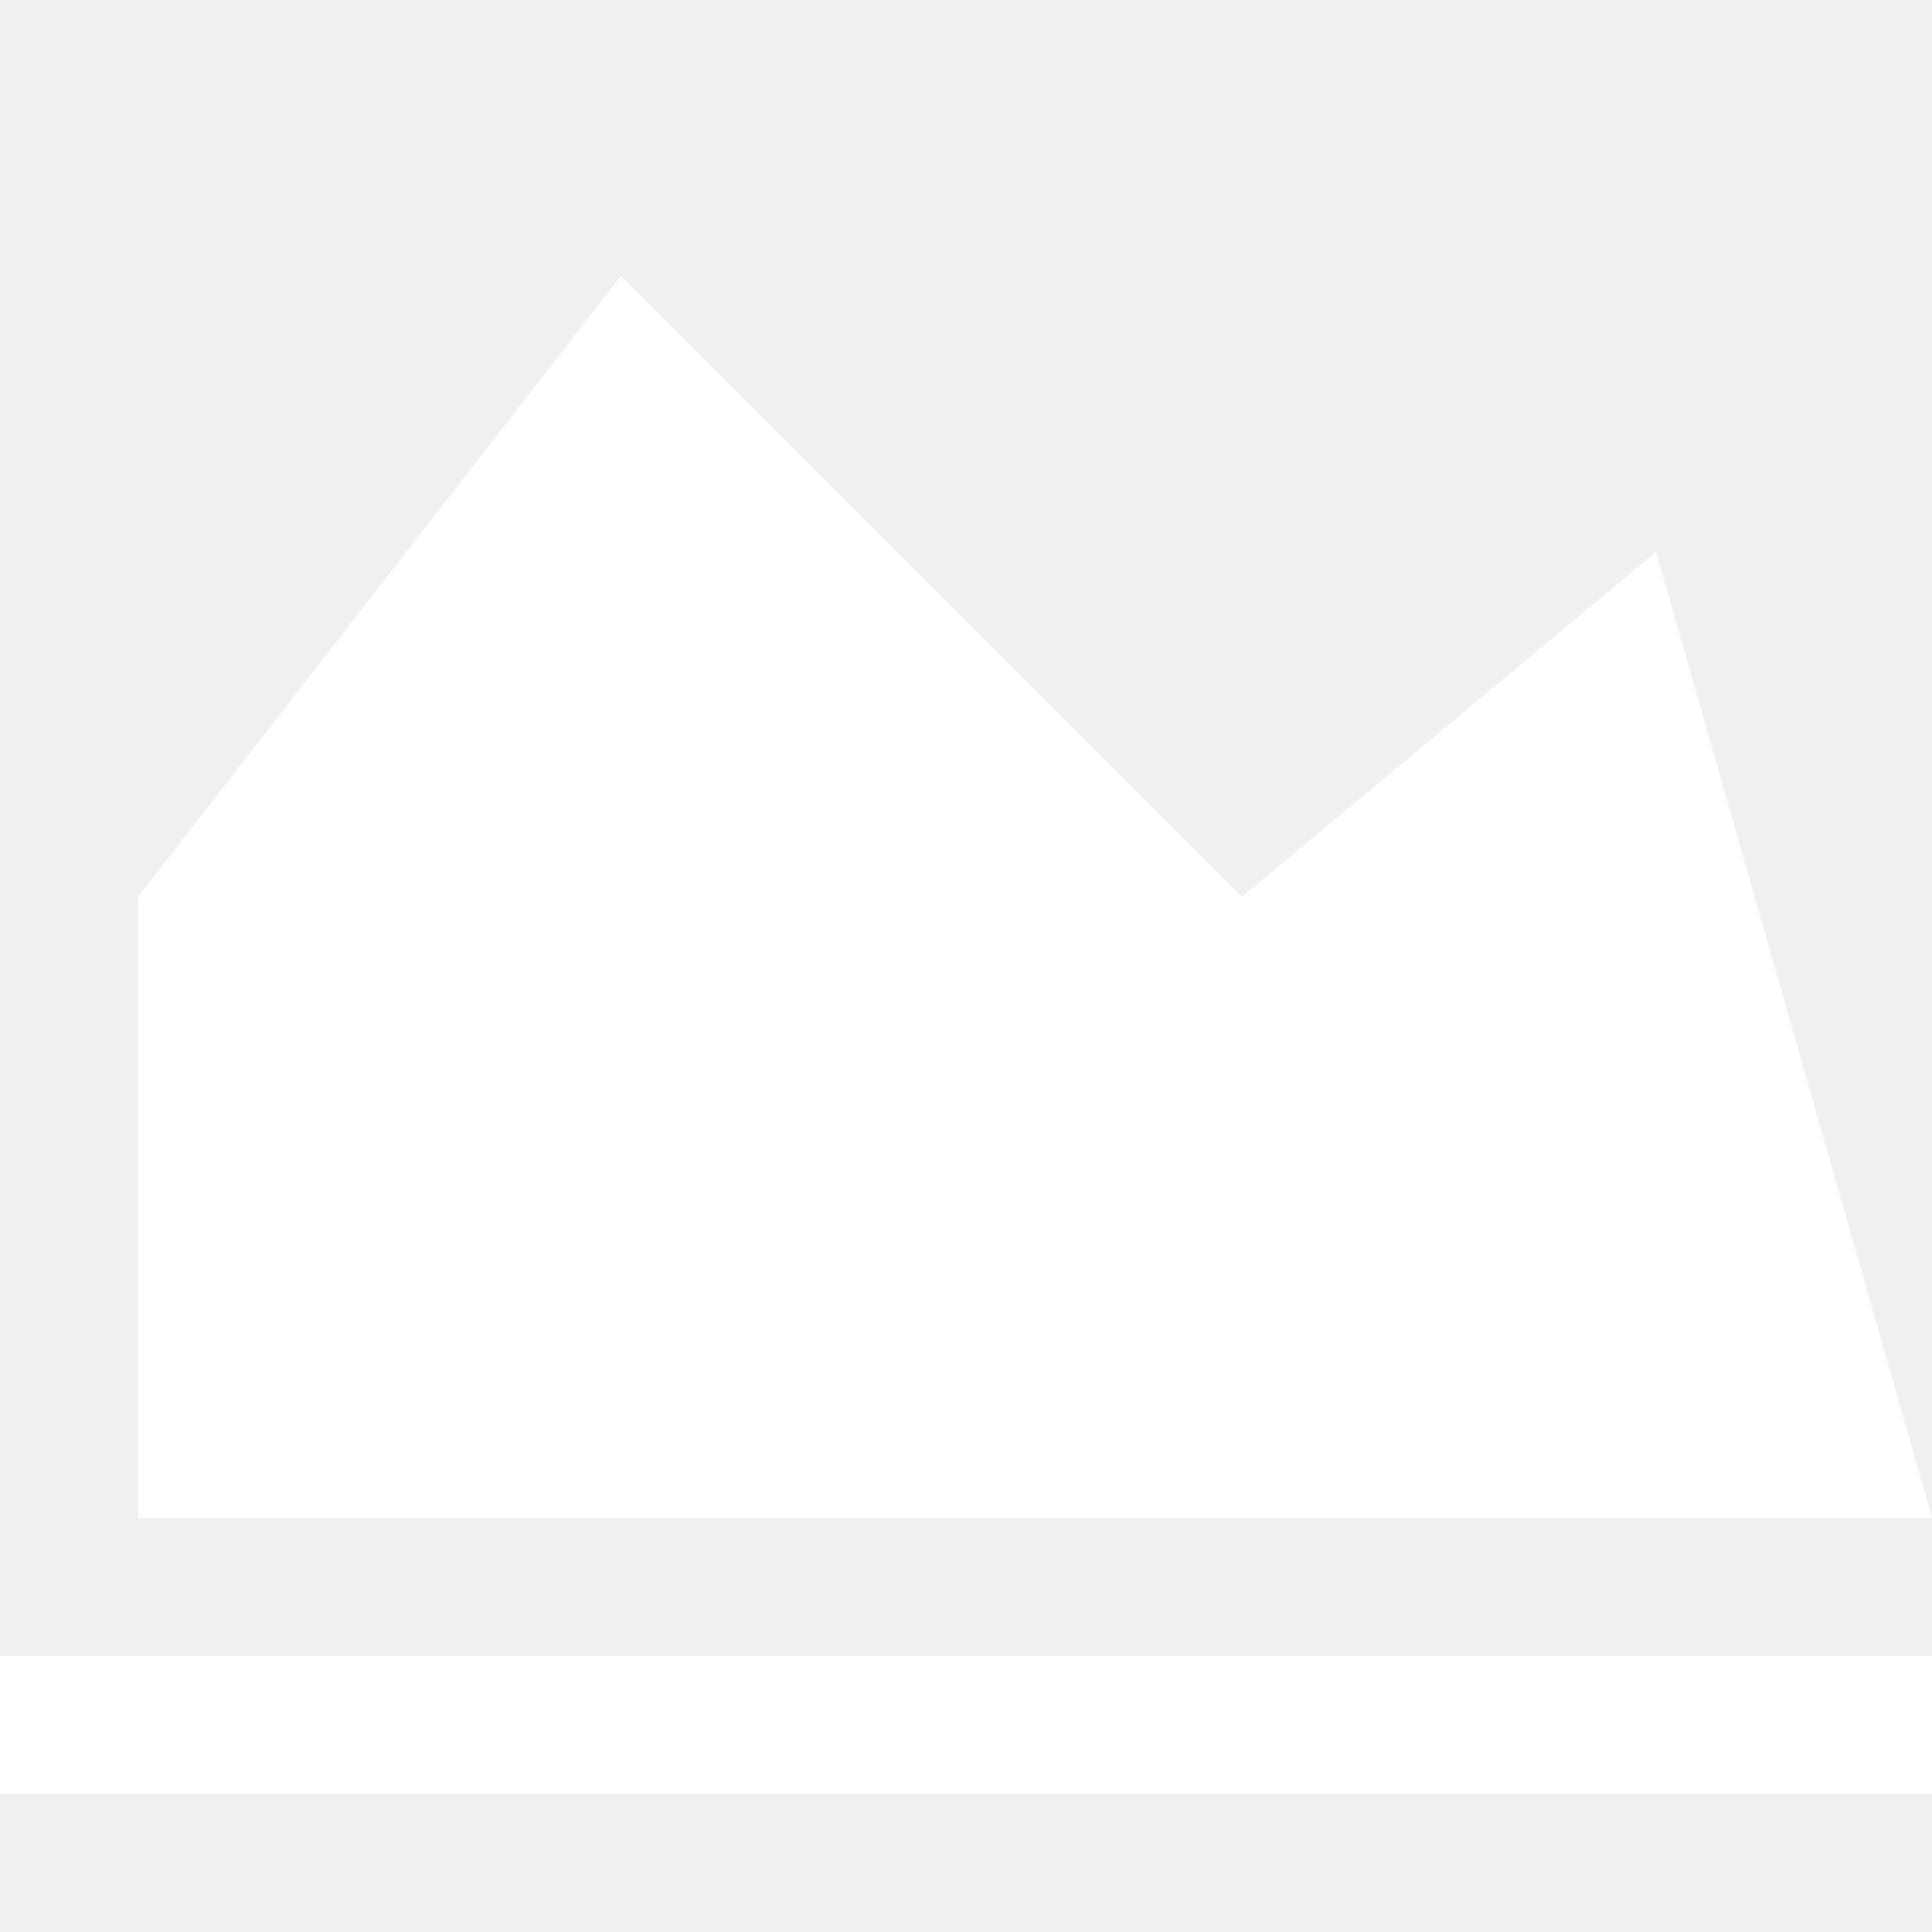
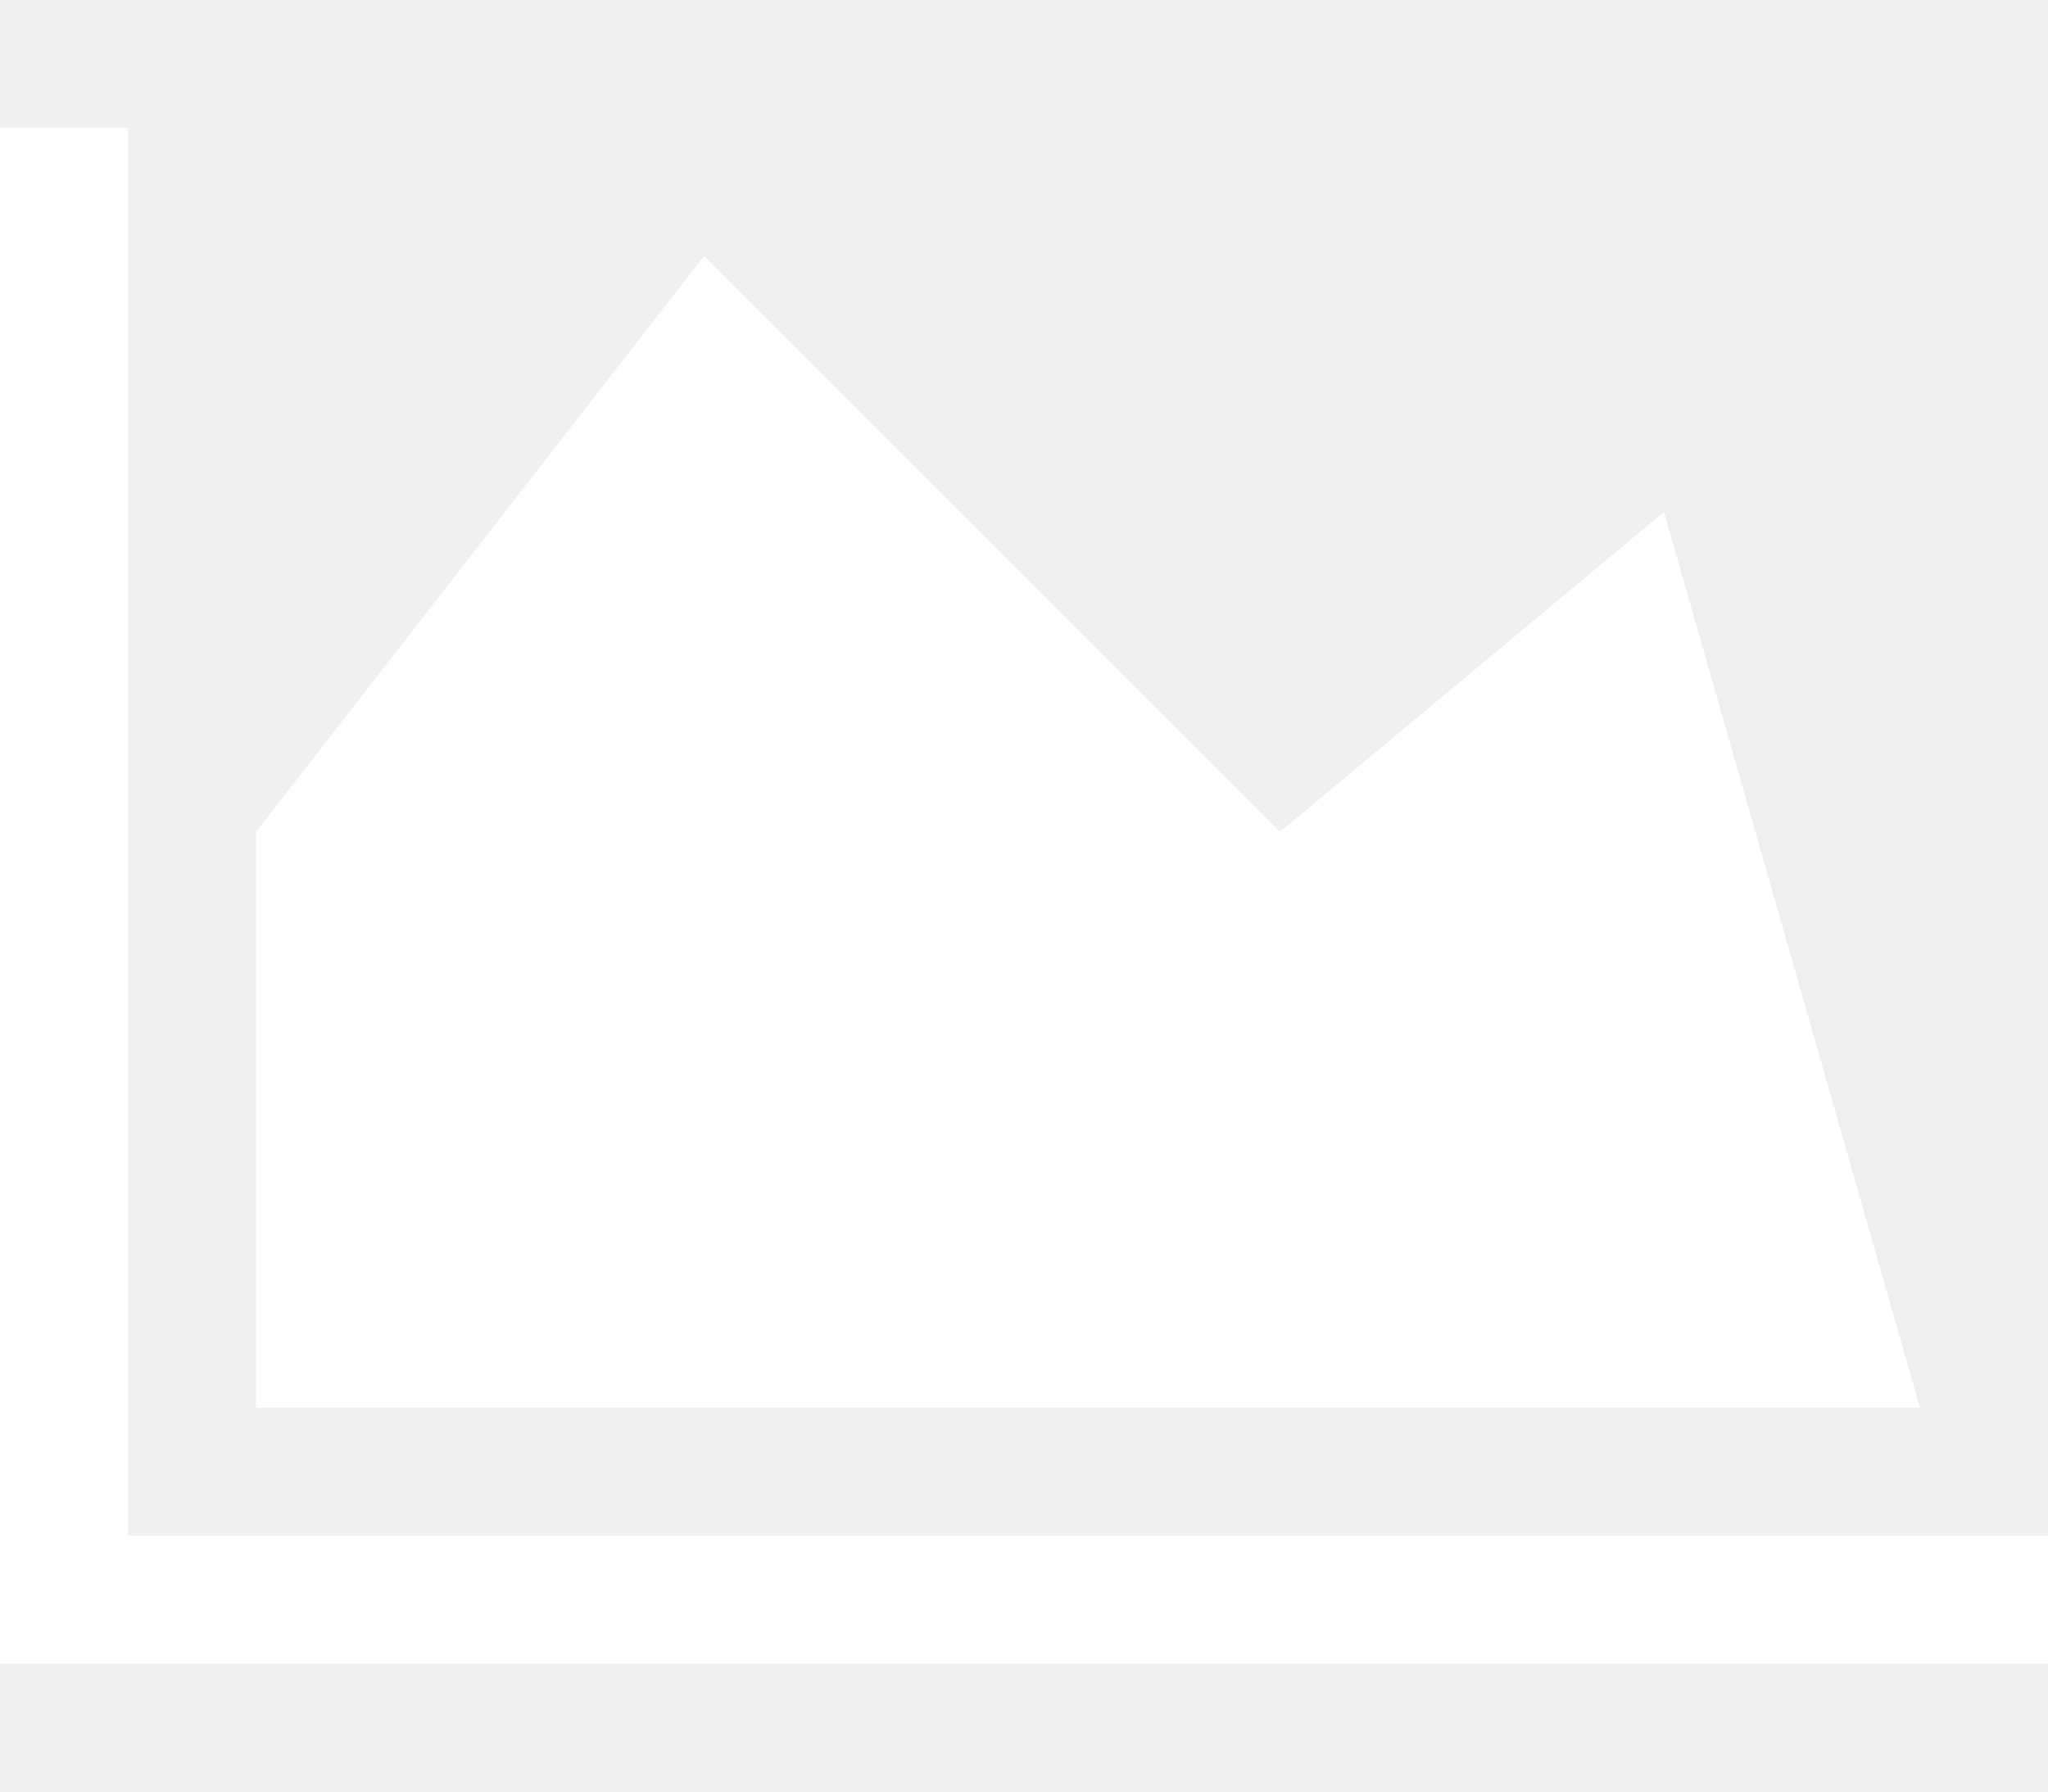
- <svg xmlns="http://www.w3.org/2000/svg" width="1792" height="1792" viewBox="0 0 1792 1792">
-   <path d="M1920 1536v128h-2048v-1536h128v1408h1920zm-384-1024l256 896h-1664v-576l448-576 576 576z" fill="#fff" />
+ <svg xmlns="http://www.w3.org/2000/svg" width="2048" height="1792" viewBox="0 0 2048 1792">
+   <path d="M2048 1536v128h-2048v-1536h128v1408h1920zm-384-1024l256 896h-1664v-576l448-576 576 576z" fill="#fff" />
</svg>
